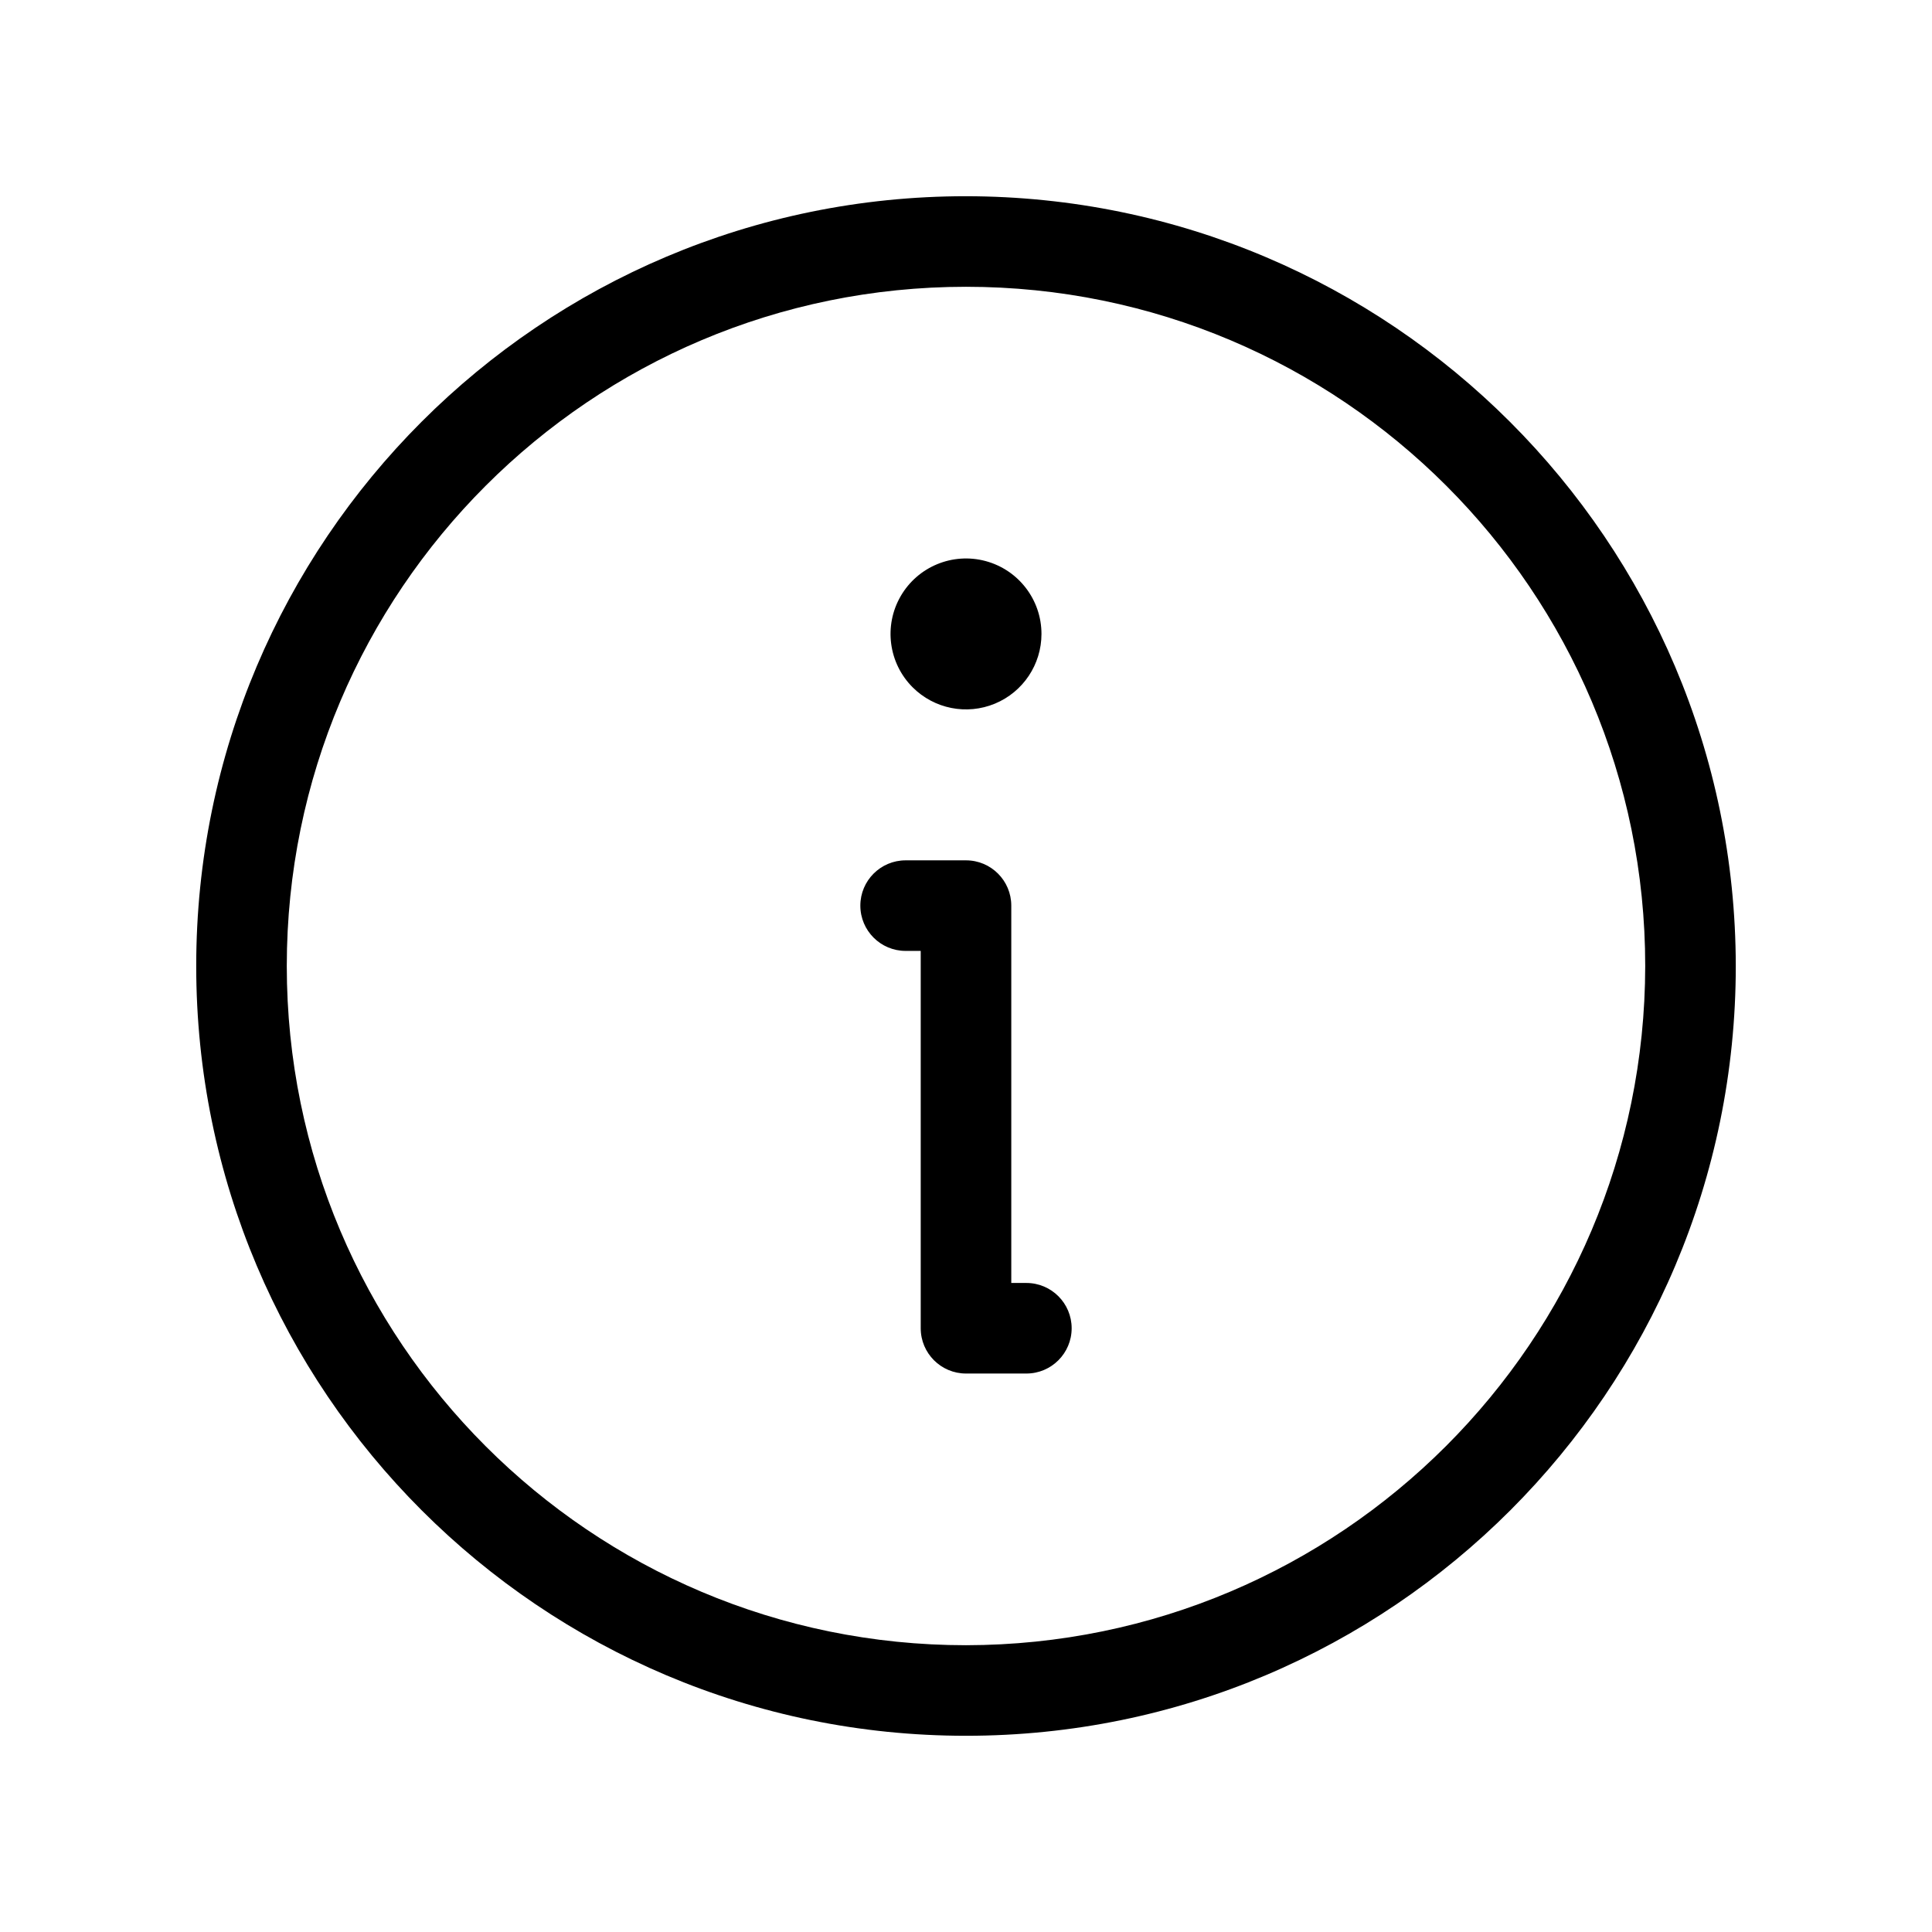
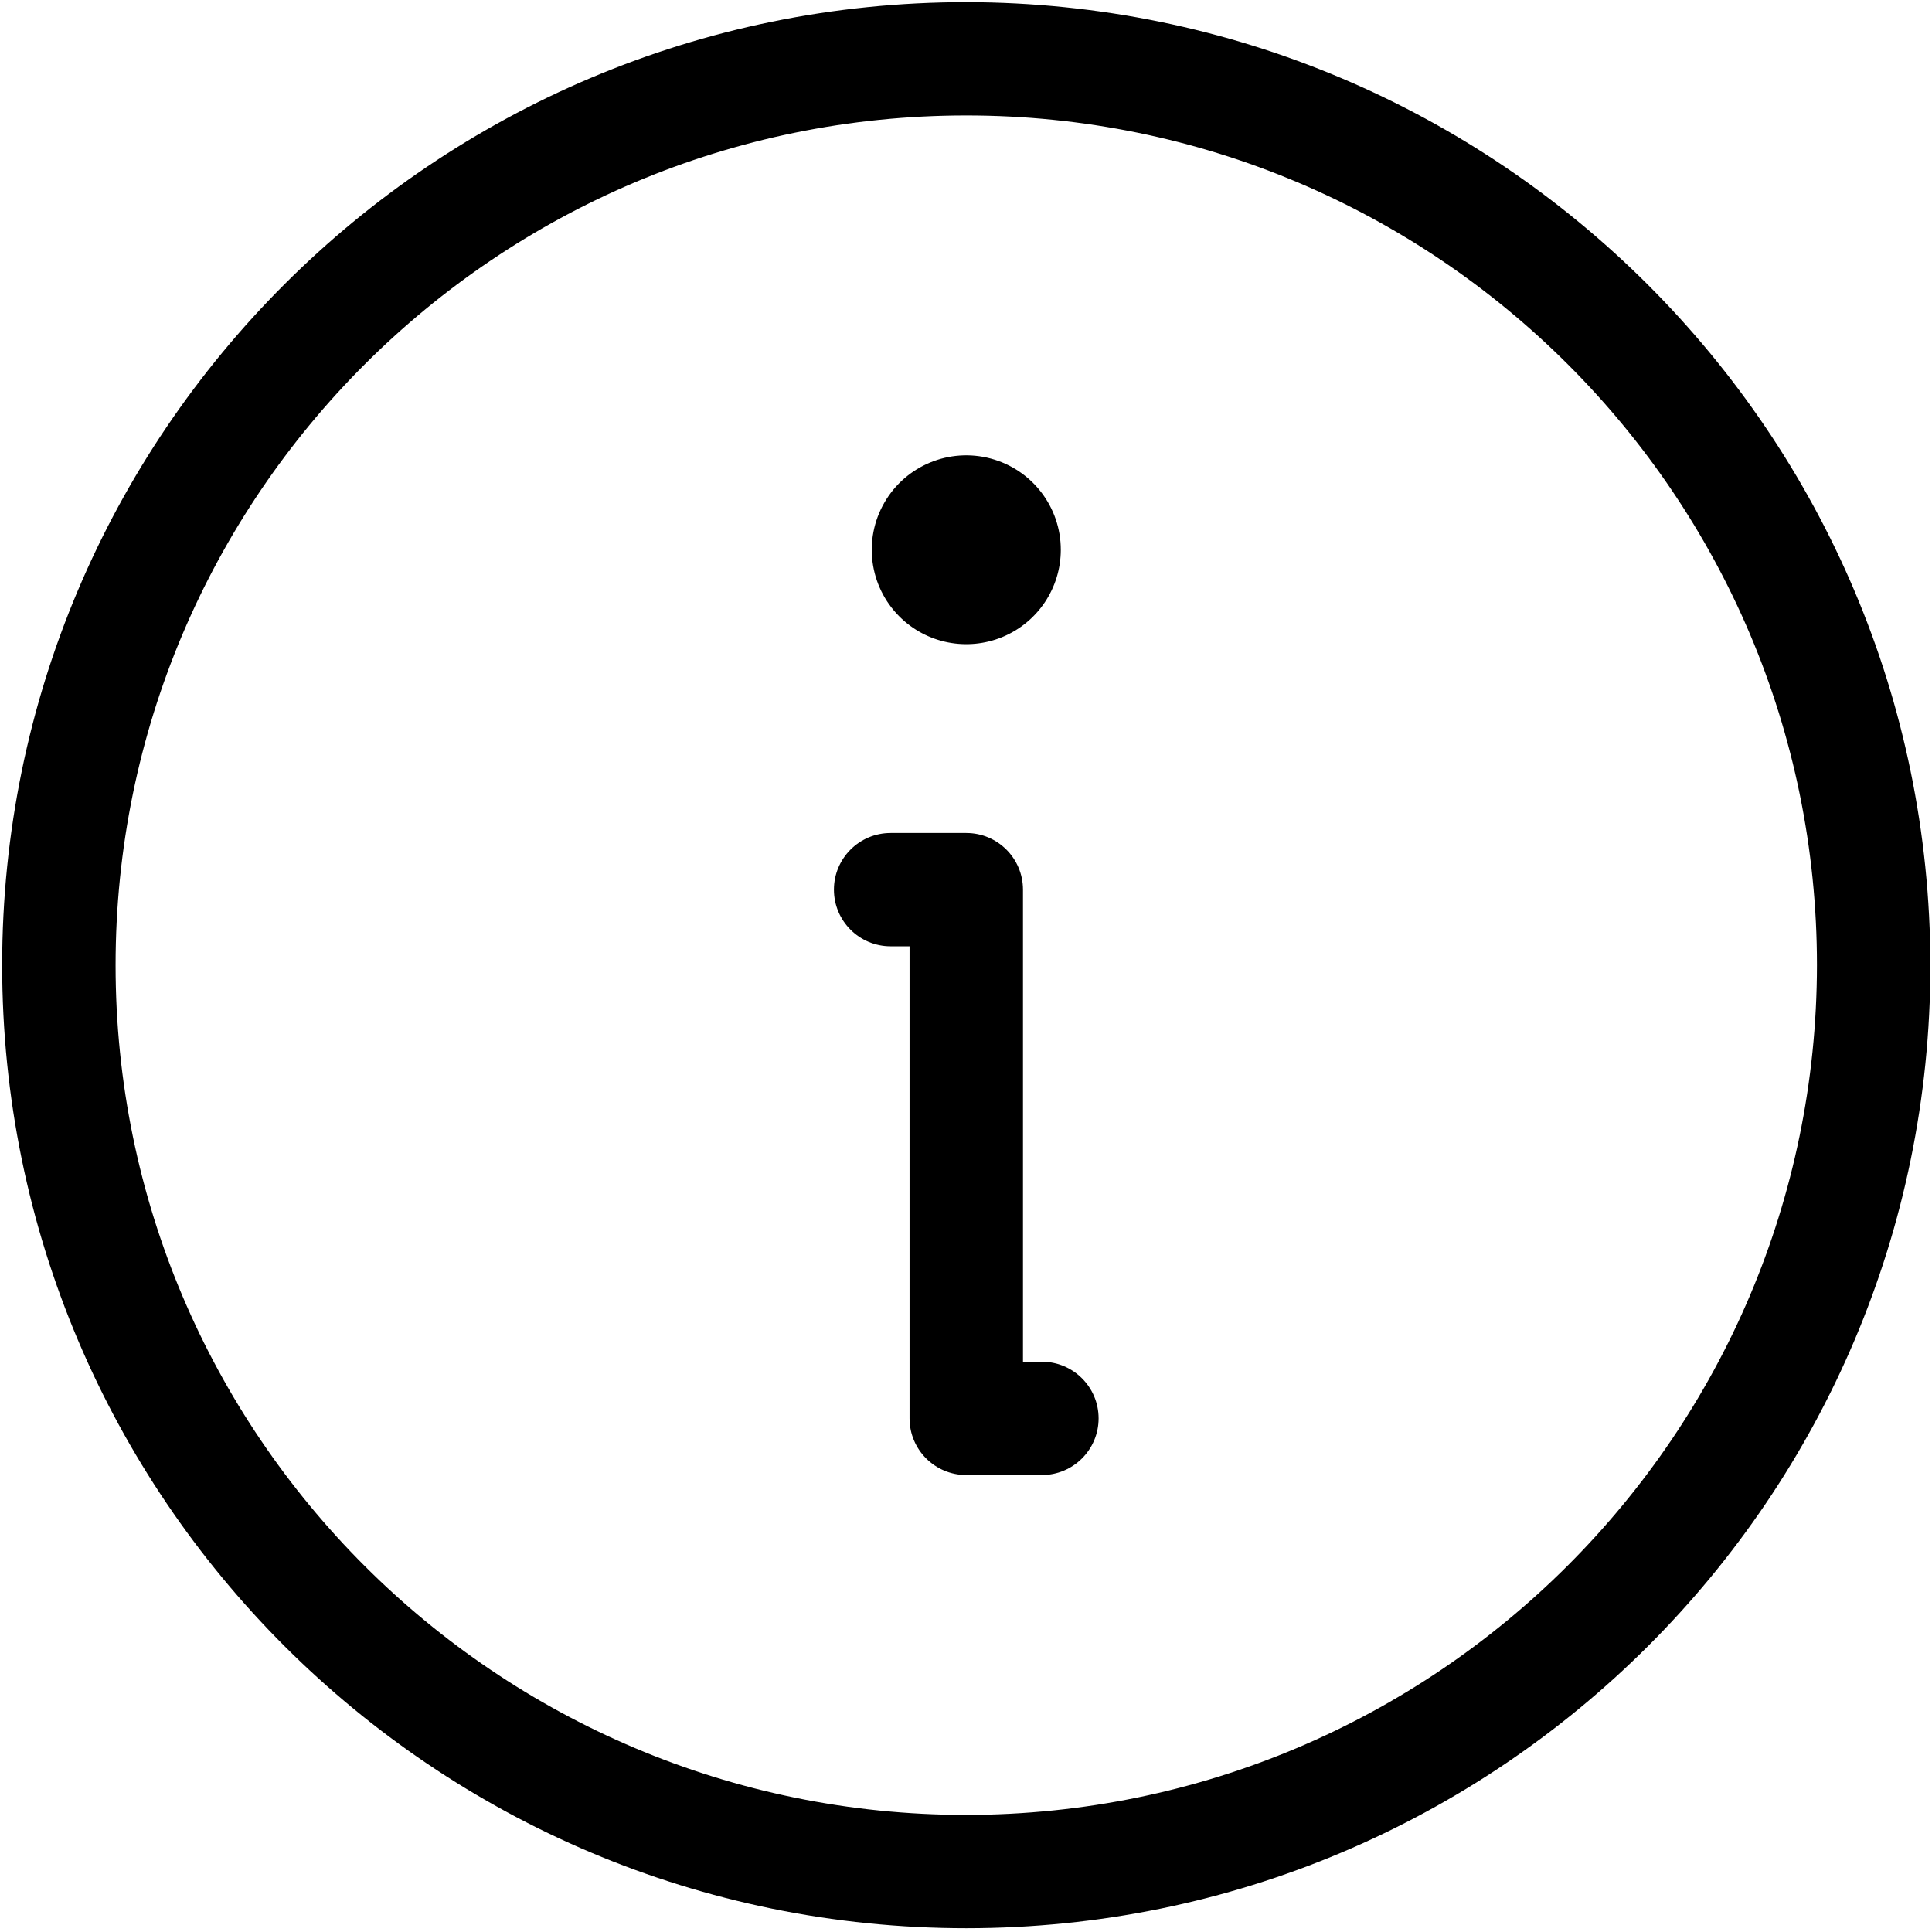
- <svg xmlns="http://www.w3.org/2000/svg" id="Flat" viewBox="0 0 256 256">
-   <path d="M128,26a102,102,0,1,0,102,102A102.115,102.115,0,0,0,128,26Zm0,192a90,90,0,1,1,90-90A90.102,90.102,0,0,1,128,218Zm14-42a6,6,0,0,1-6,6h-8a6,6,0,0,1-6-6v-50h-2a6,6,0,1,1,0-12h8a6,6,0,0,1,6,6v50h2A6,6,0,0,1,142,176ZM120.929,91.071a10,10,0,1,1,17.072-7.071v.003a10.001,10.001,0,0,1-17.072,7.068Z" />
+ <svg xmlns="http://www.w3.org/2000/svg" width="256" height="256">
+   <g>
+     <path stroke="null" id="svg_1" d="m128.036,0.285a127.75,127.607 0 1 0 127.75,127.607a127.894,127.751 0 0 0 -127.75,-127.607zm0,240.202a112.721,112.595 0 1 1 112.721,-112.595a112.849,112.722 0 0 1 -112.721,112.595zm17.534,-52.544a7.515,7.507 0 0 1 -7.515,7.506l-10.02,0a7.515,7.507 0 0 1 -7.515,-7.506l0,-62.553l-2.505,0a7.515,7.506 0 1 1 0,-15.013l10.02,0a7.515,7.507 0 0 1 7.515,7.506l0,62.553l2.505,0a7.515,7.507 0 0 1 7.515,7.506zm-26.391,-106.25a12.525,12.511 0 1 1 21.382,-8.847l0,0.004a12.526,12.512 0 0 1 -21.382,8.843z" />
+   </g>
</svg>
